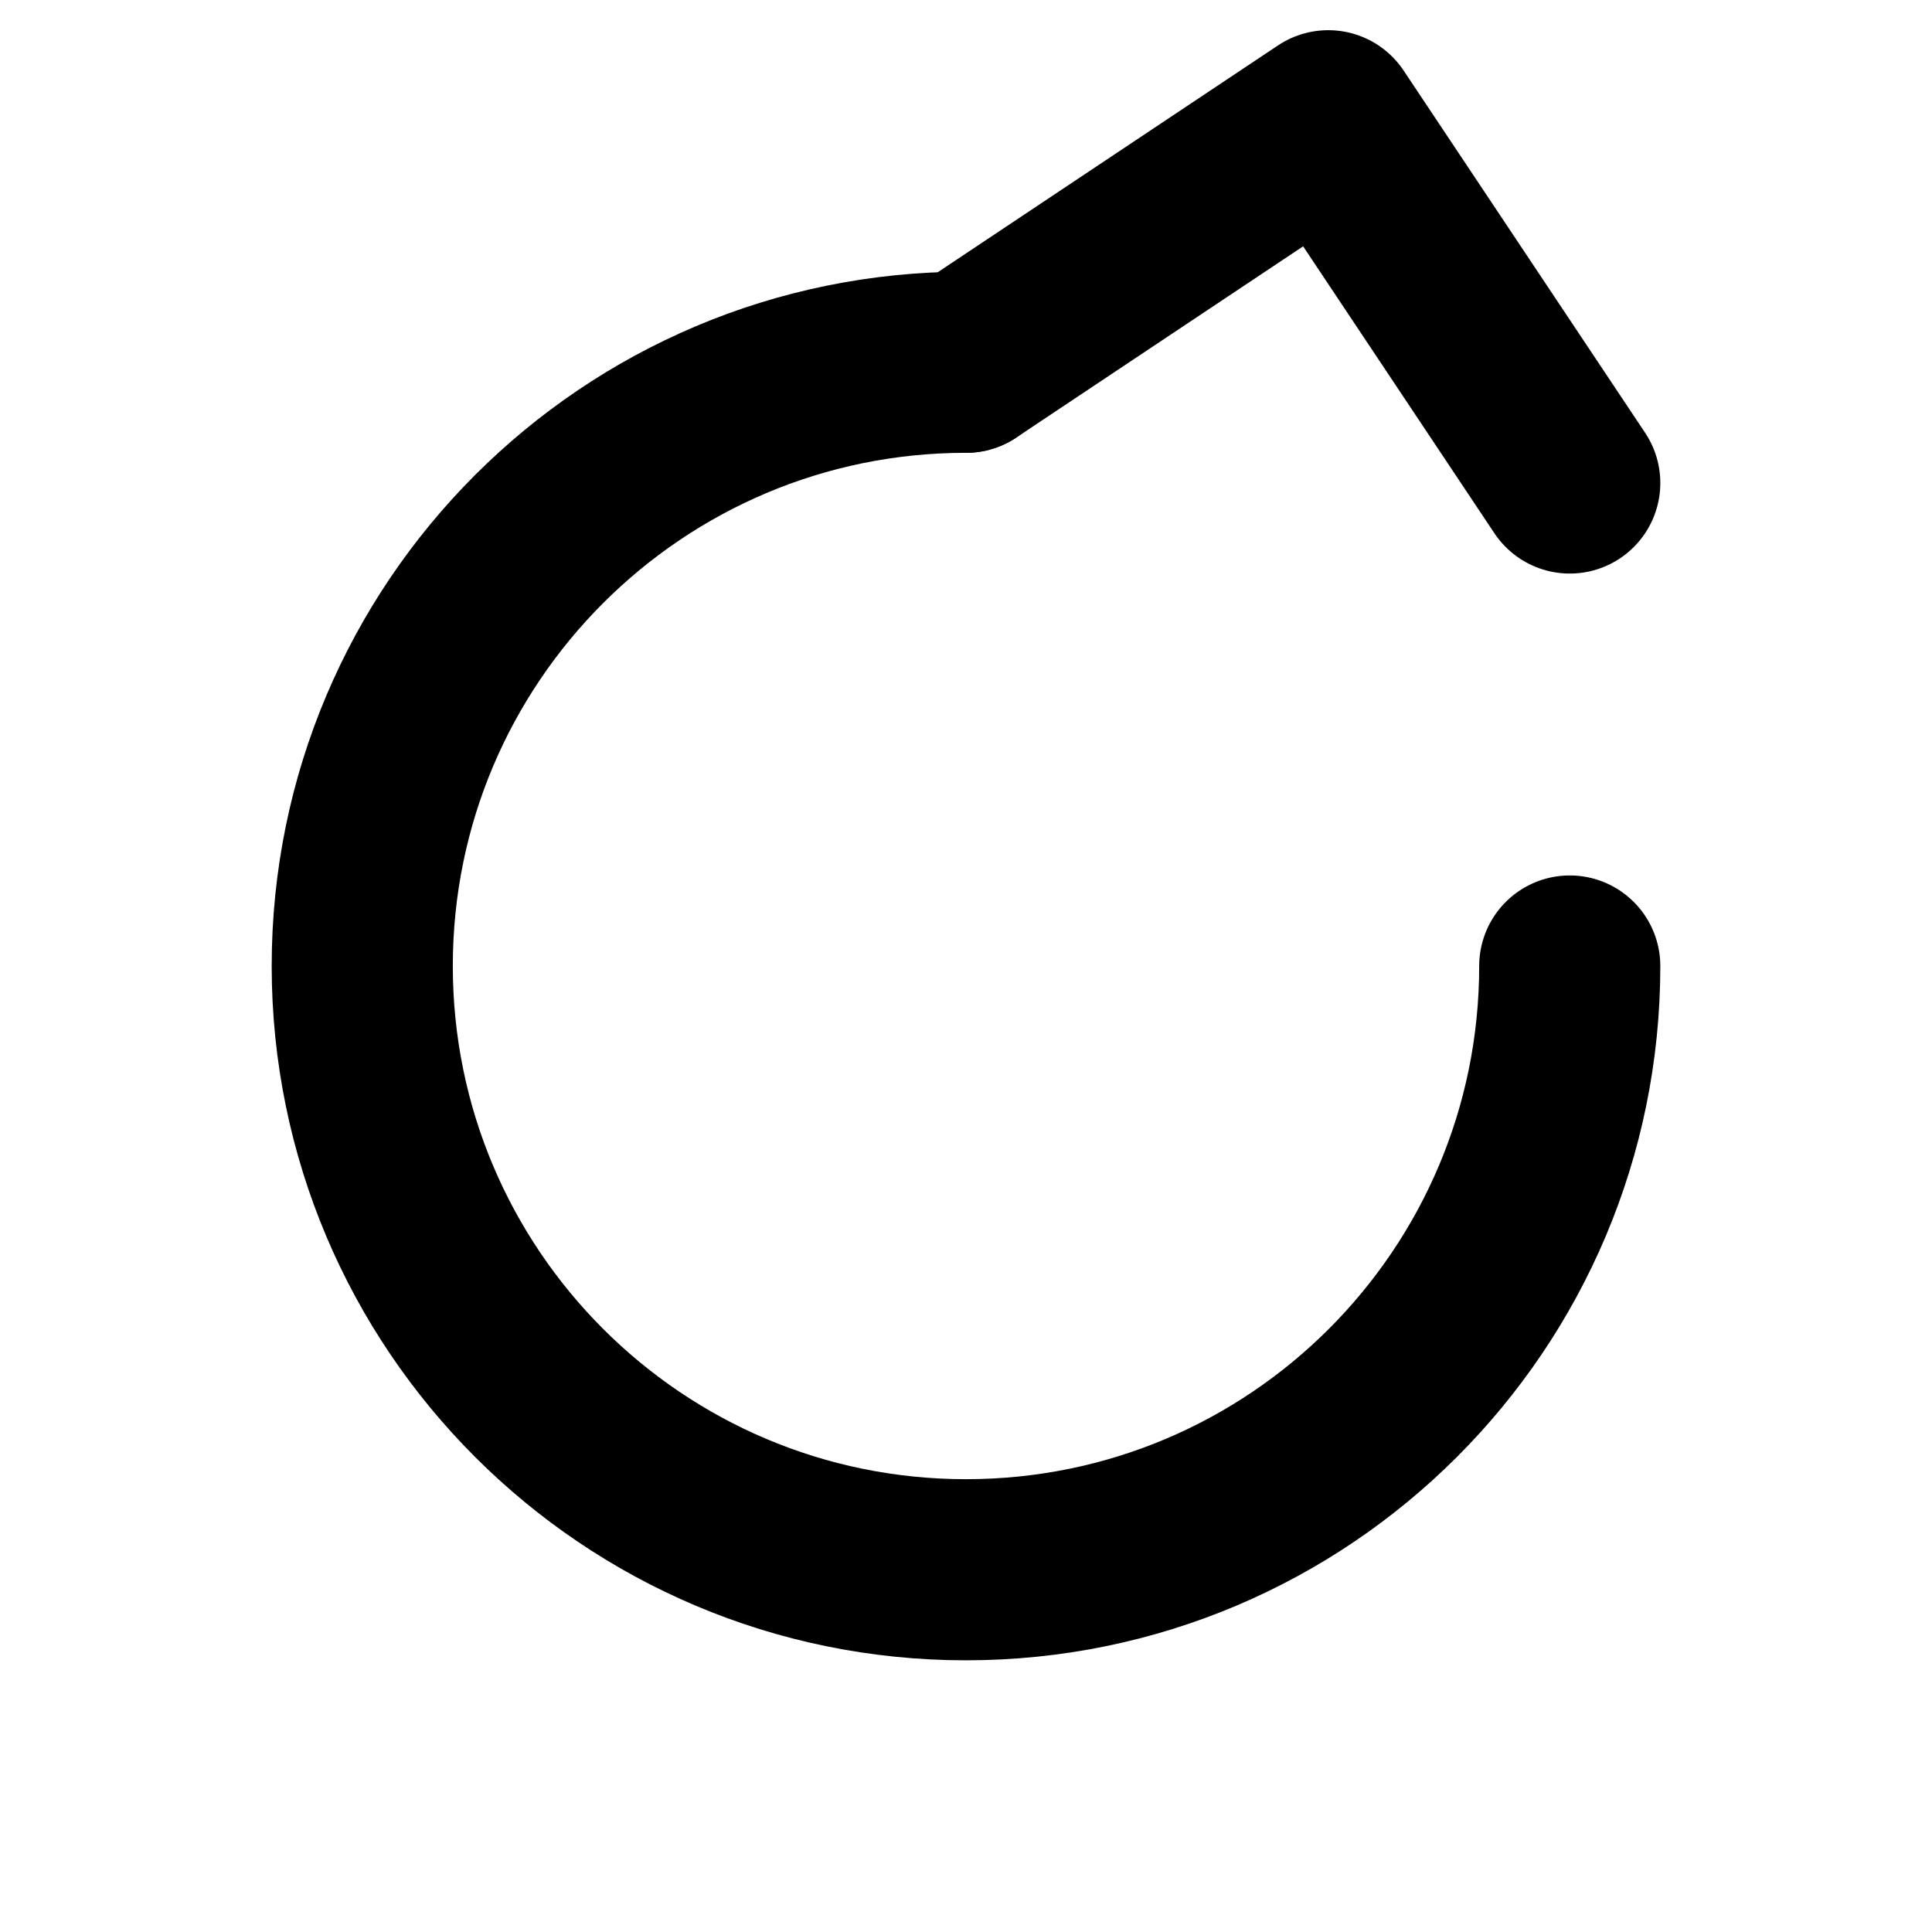
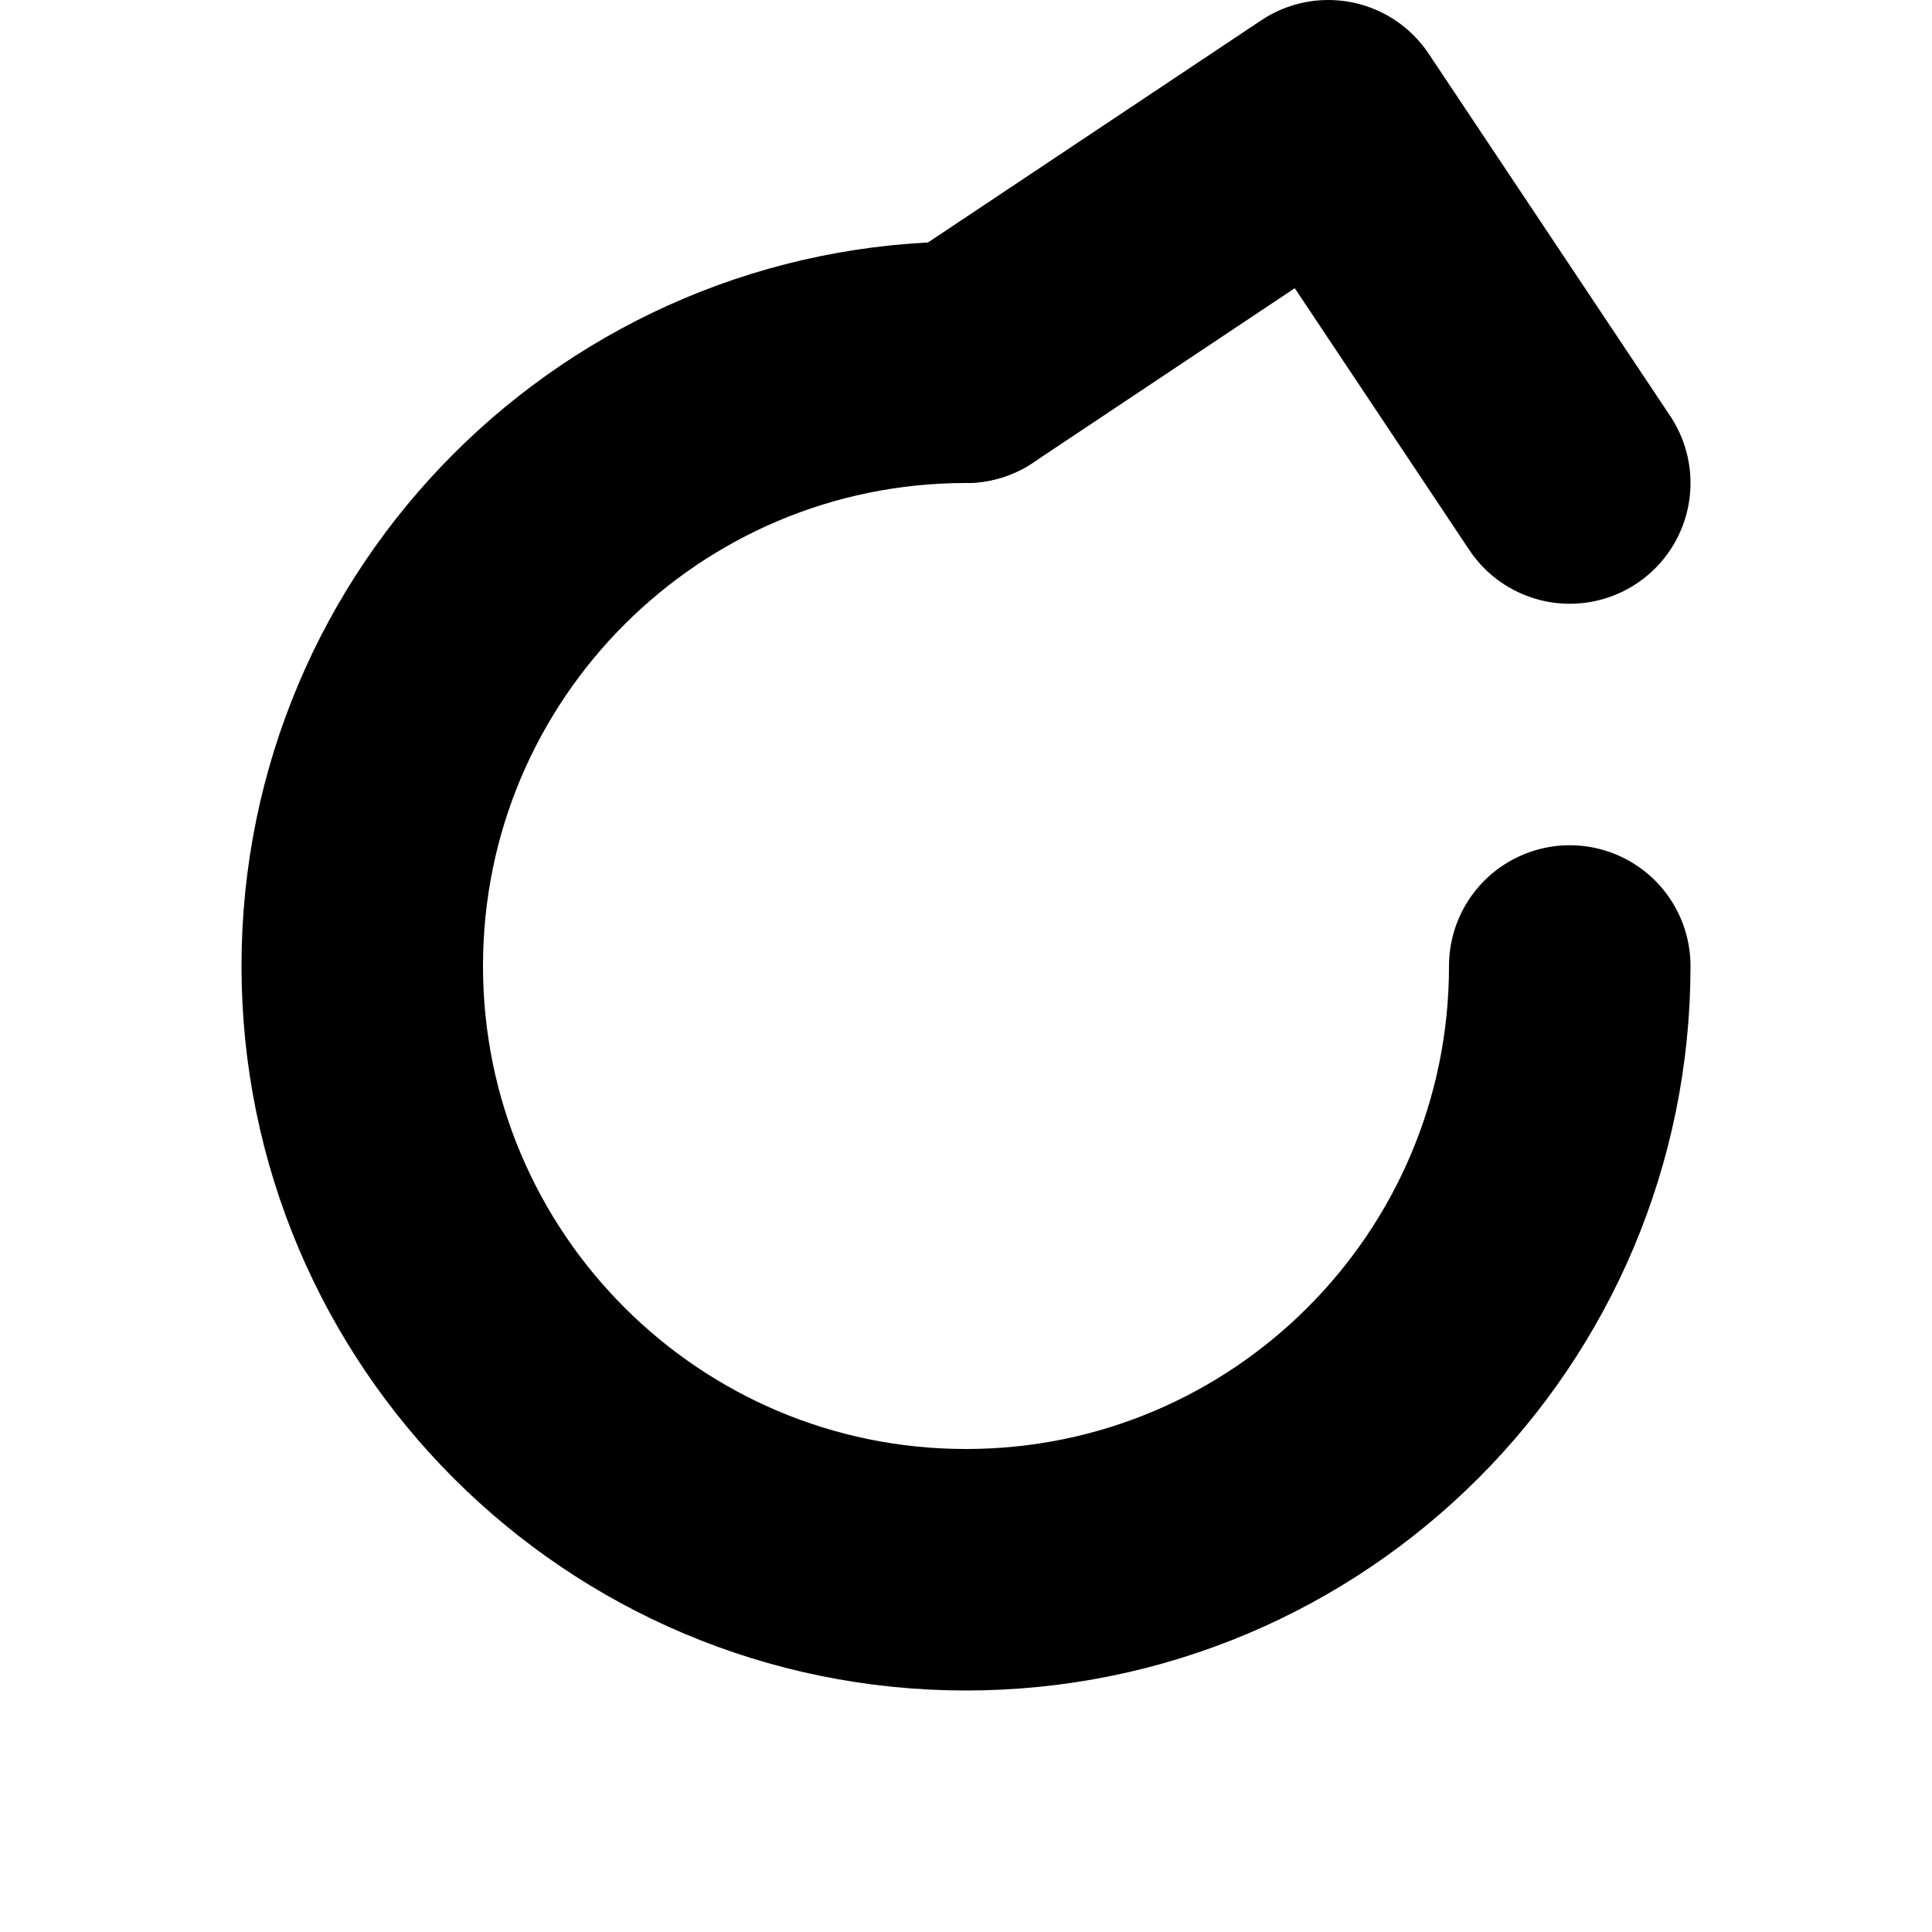
<svg xmlns="http://www.w3.org/2000/svg" viewBox="0 0 16 16">
-   <path d="M13 8 A5 5 0 1 1 8 3" fill="none" stroke="currentColor" stroke-width="1.5" stroke-linecap="round" stroke-linejoin="round" />
-   <path d="M8 3 L11 1 L13 4" fill="none" stroke="currentColor" stroke-width="1.5" stroke-linecap="round" stroke-linejoin="round" />
+   <path d="M13 8 A5 5 0 1 1 8 3" fill="none" stroke="currentColor" stroke-width="2" stroke-linecap="round" stroke-linejoin="round" />
+   <path d="M8 3 L11 1 L13 4" fill="none" stroke="currentColor" stroke-width="2" stroke-linecap="round" stroke-linejoin="round" />
</svg>
